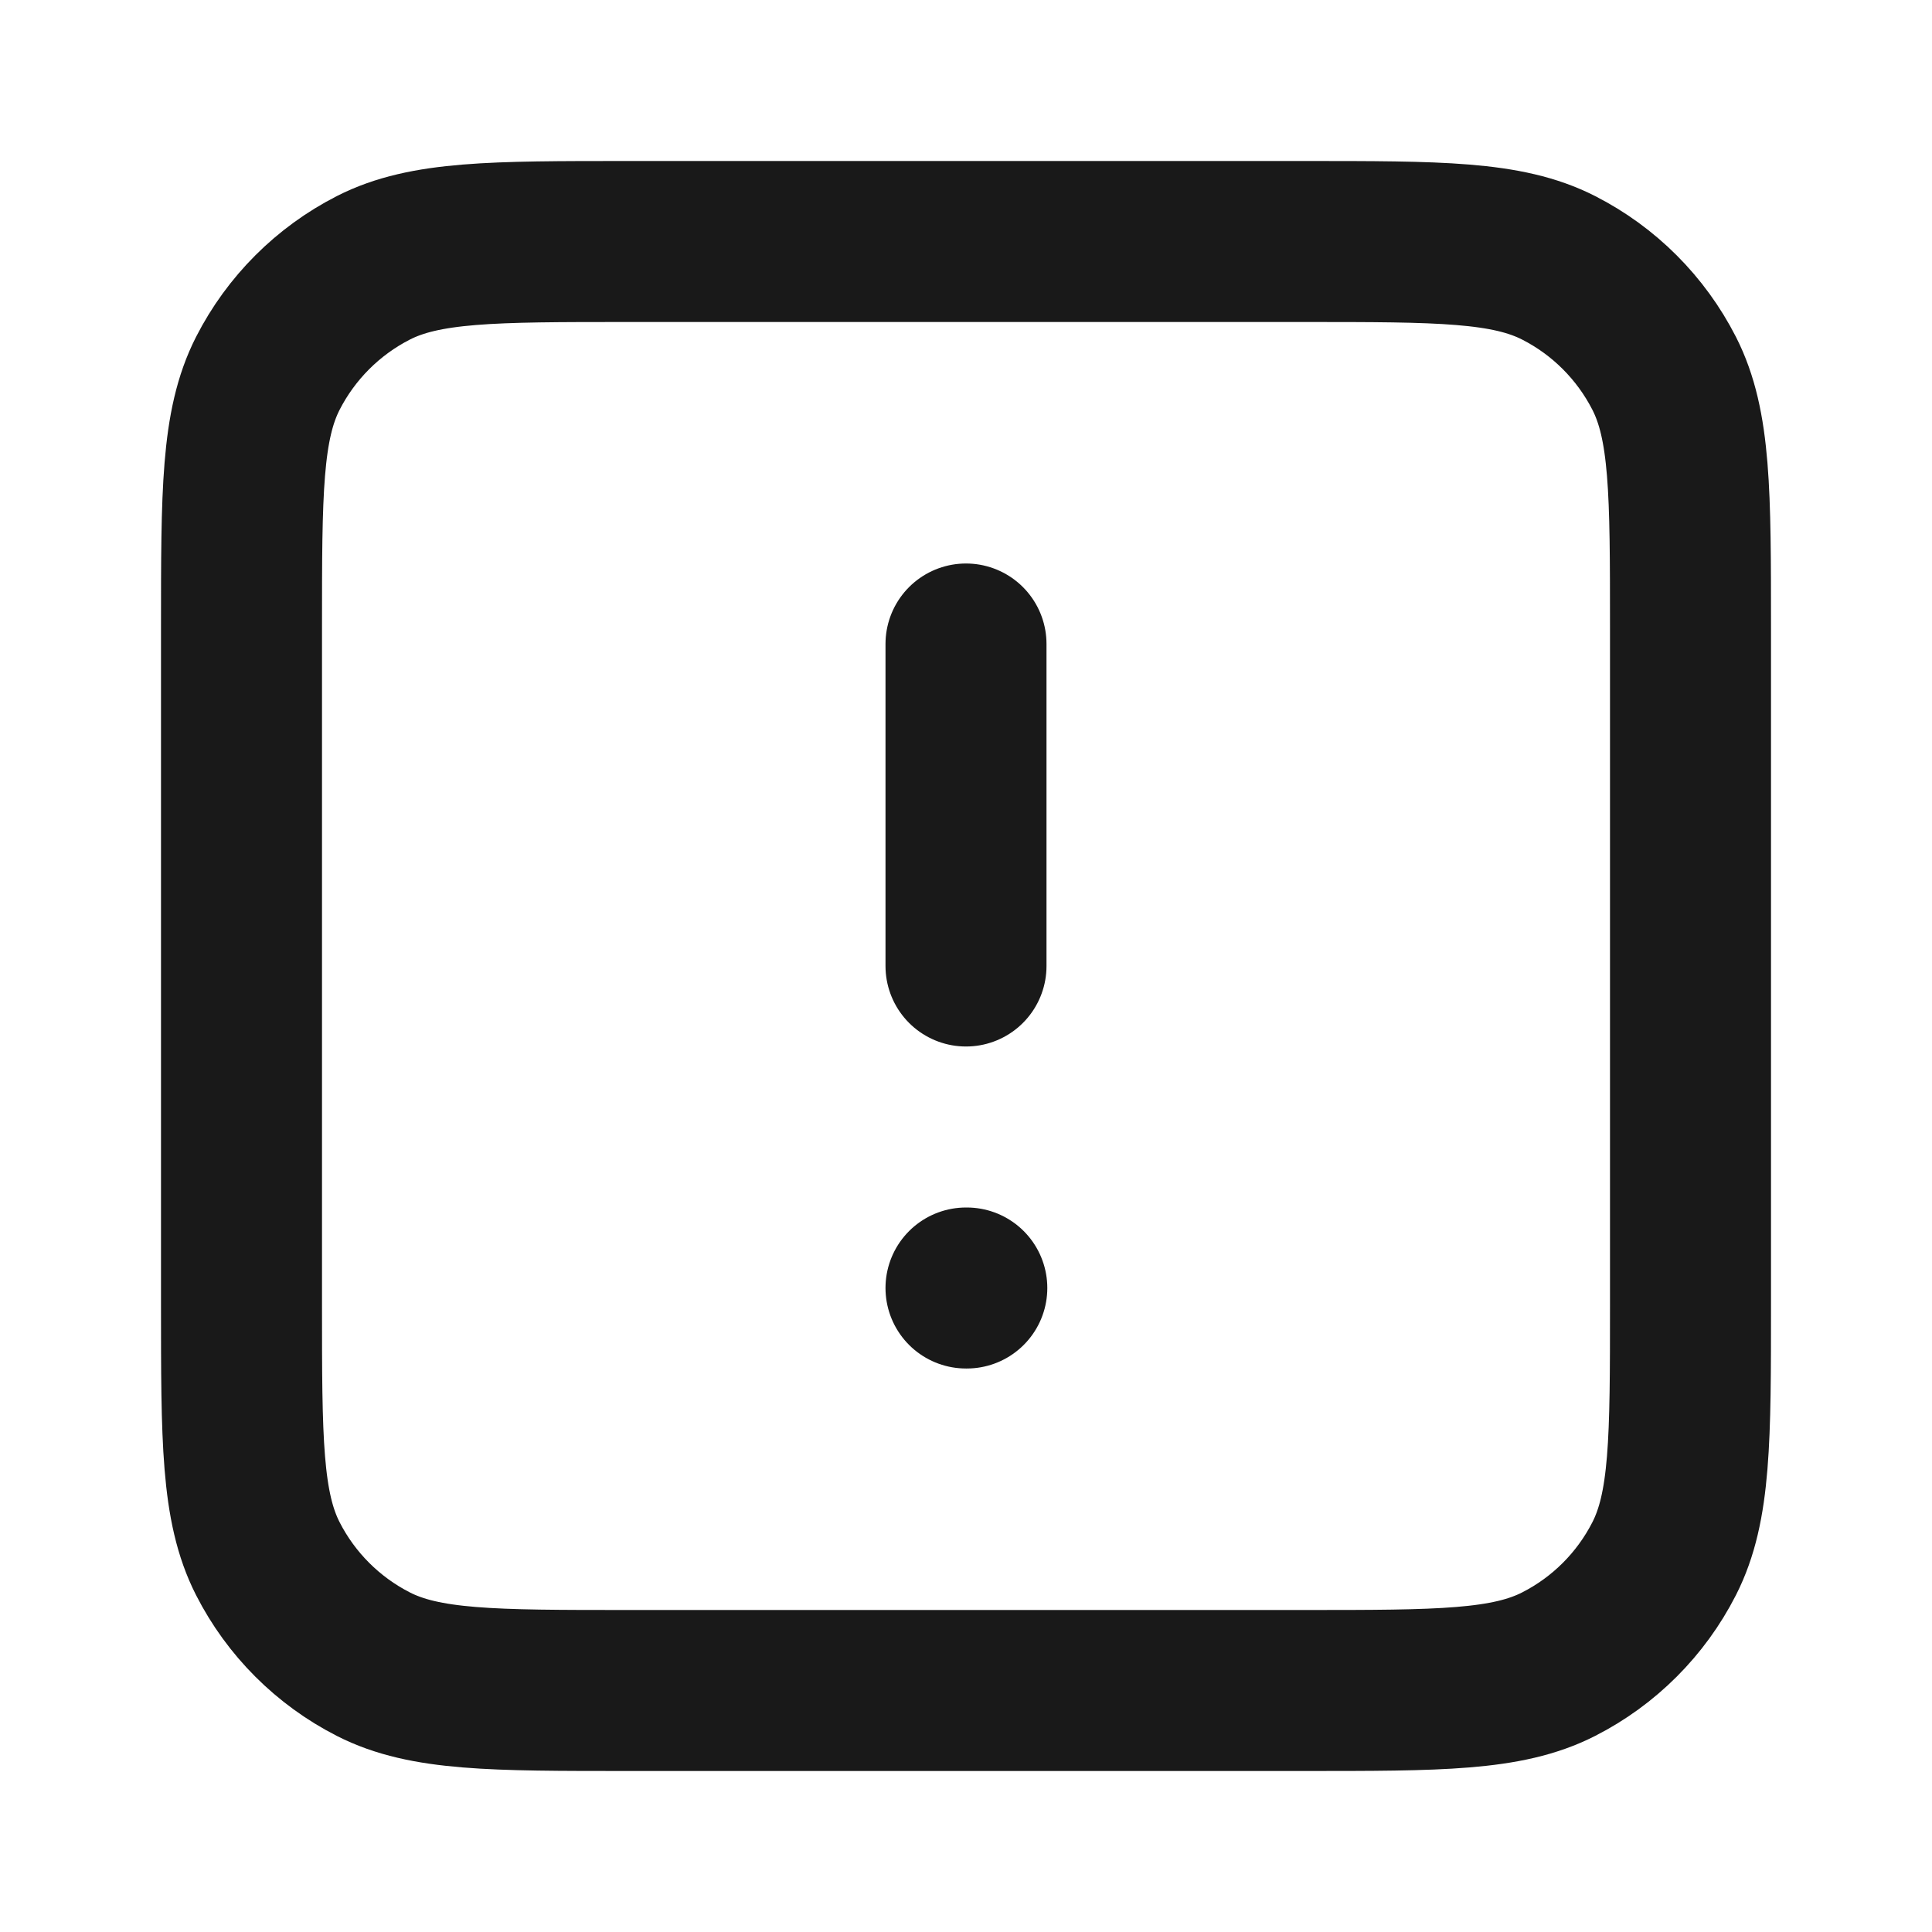
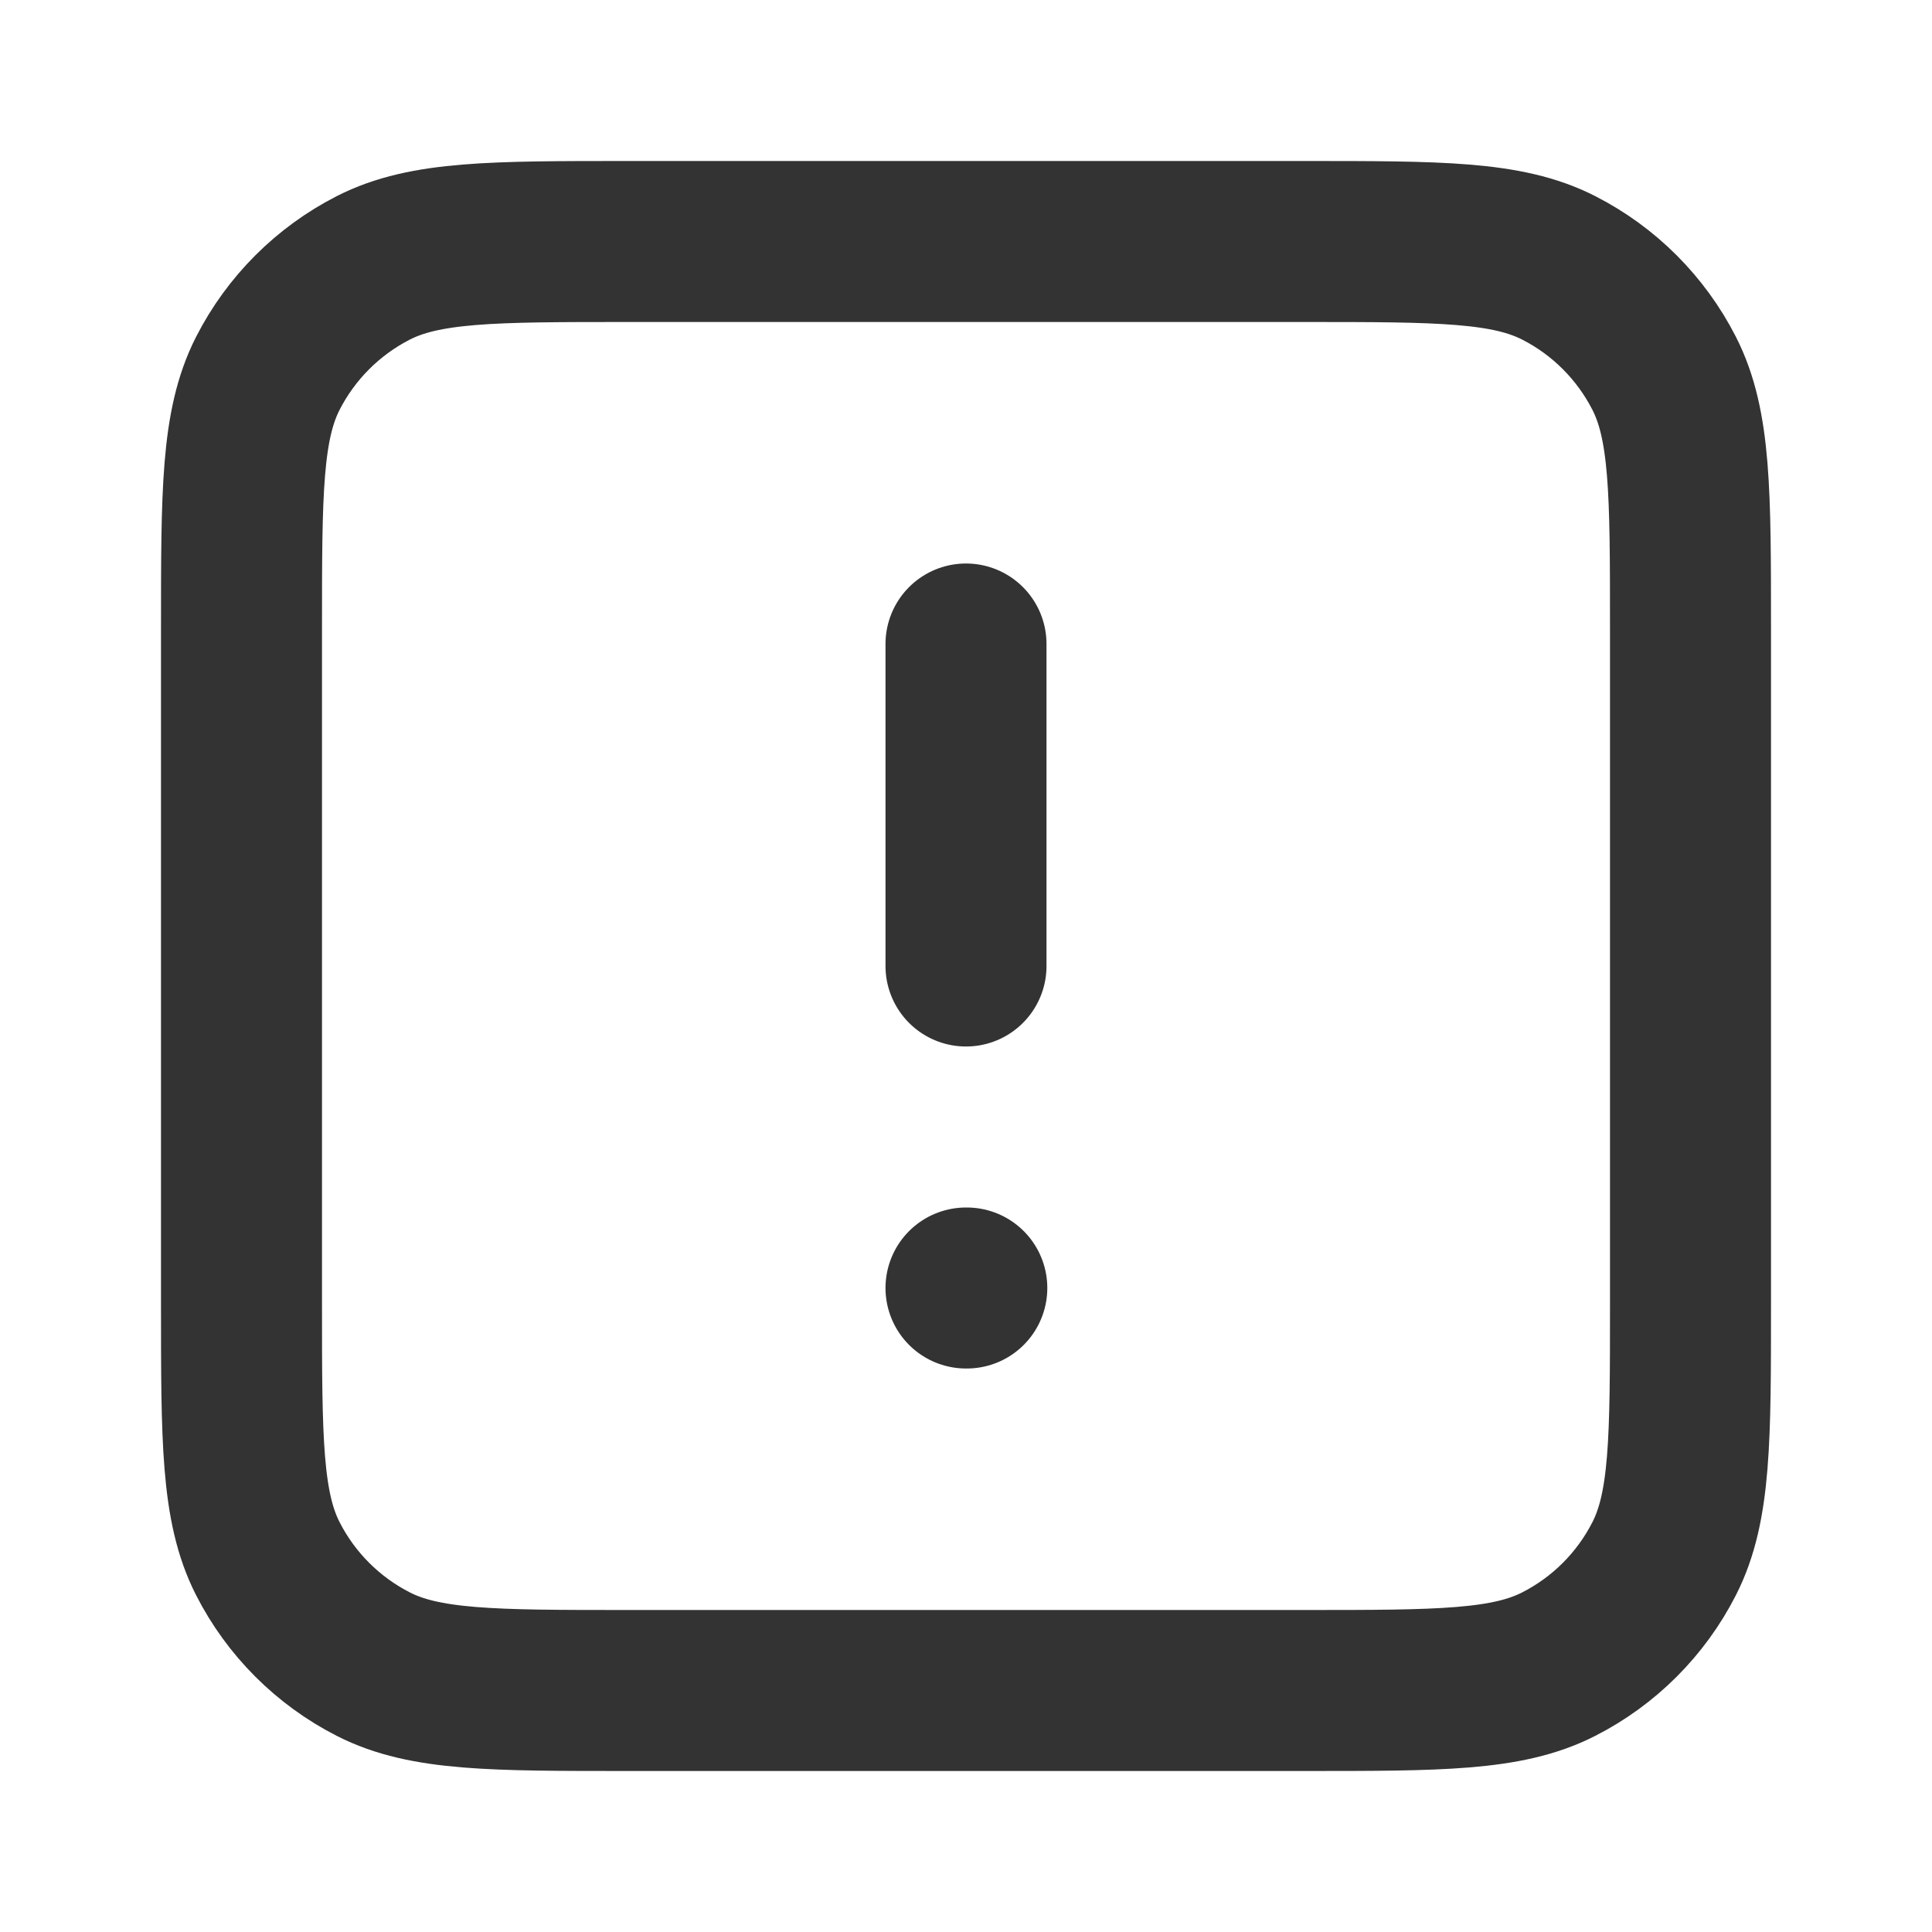
<svg xmlns="http://www.w3.org/2000/svg" width="24" height="24" viewBox="0 0 24 24" fill="none">
  <mask id="mask0_23_89" style="mask-type:alpha" maskUnits="userSpaceOnUse" x="2" y="2" width="20" height="20">
    <path d="M12 8V12M12 16H12.01M7.8 21H16.2C17.88 21 18.72 21 19.362 20.673C19.927 20.385 20.385 19.927 20.673 19.362C21 18.72 21 17.88 21 16.2V7.8C21 6.12 21 5.28 20.673 4.638C20.385 4.074 19.927 3.615 19.362 3.327C18.72 3 17.88 3 16.2 3H7.8C6.12 3 5.28 3 4.638 3.327C4.074 3.615 3.615 4.074 3.327 4.638C3 5.28 3 6.12 3 7.8V16.2C3 17.88 3 18.72 3.327 19.362C3.615 19.927 4.074 20.385 4.638 20.673C5.28 21 6.12 21 7.8 21Z" stroke="#6C7E9D" stroke-width="2" stroke-linecap="round" stroke-linejoin="round" />
  </mask>
  <g mask="url(#mask0_23_89)">
-     <rect width="24" height="24" fill="currentColor" fill-opacity="0.9" />
+     <rect width="24" height="24" fill="currentColor" fill-opacity="0.8" />
  </g>
</svg>
